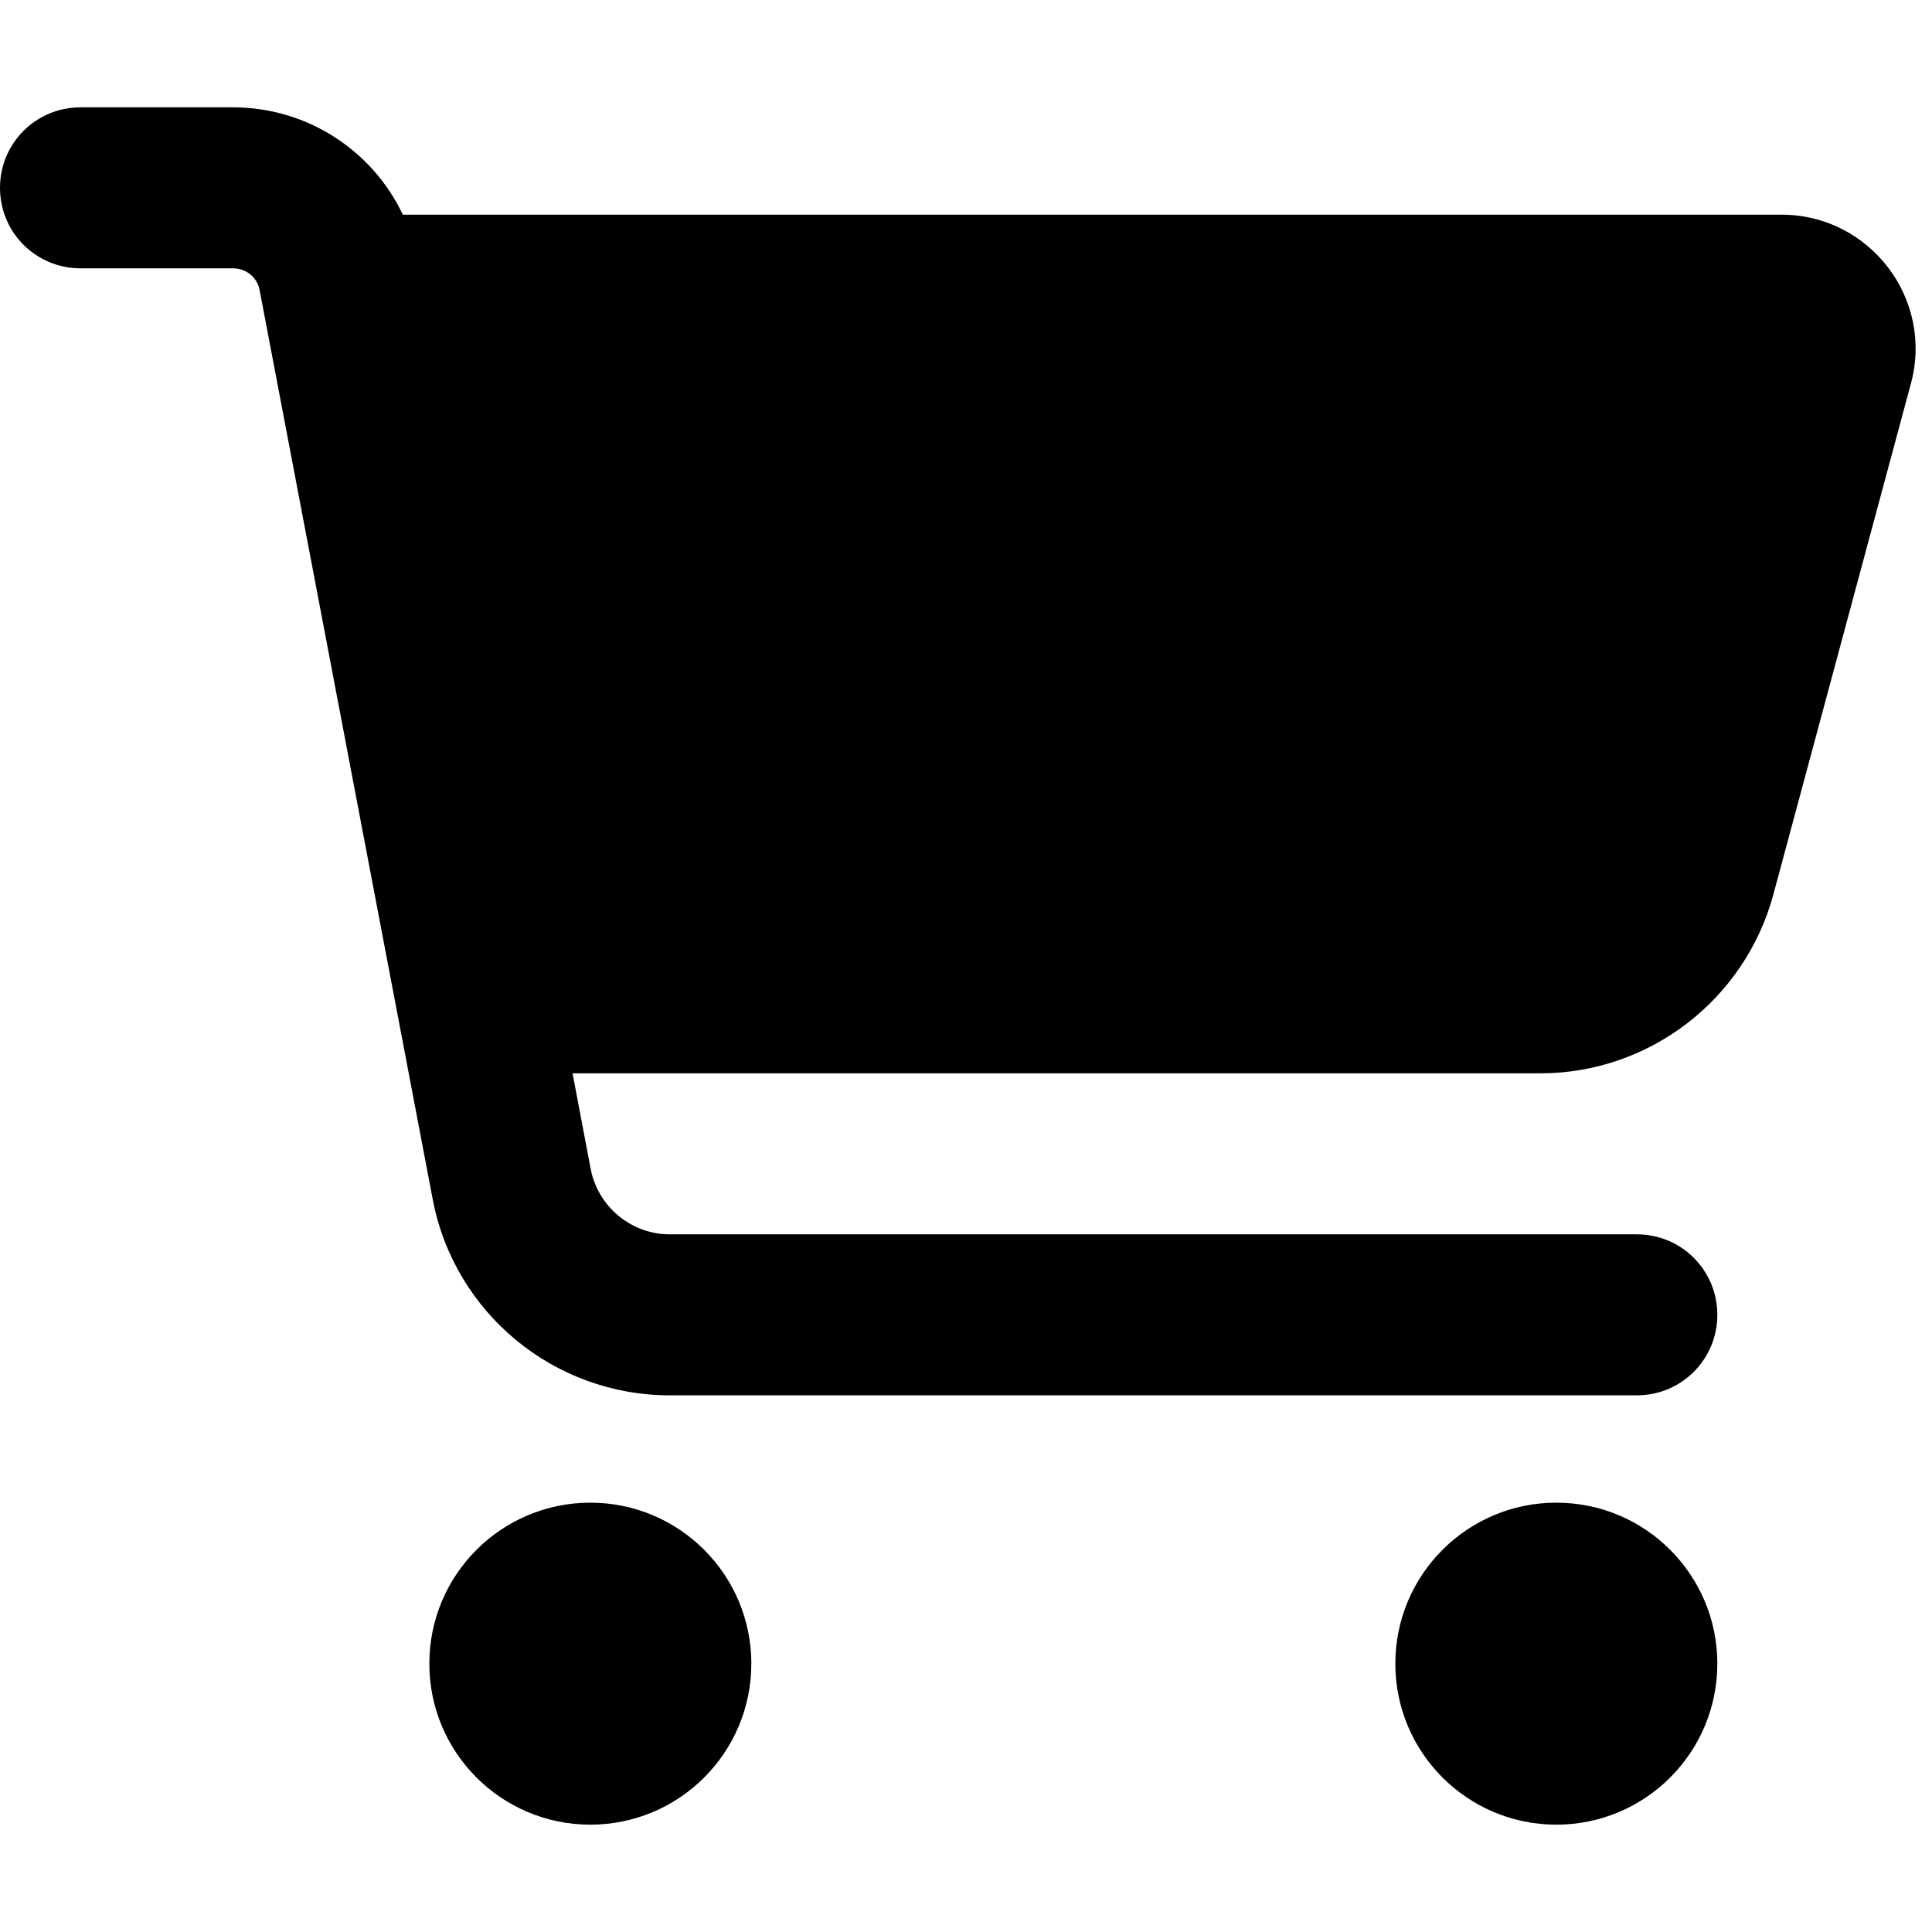
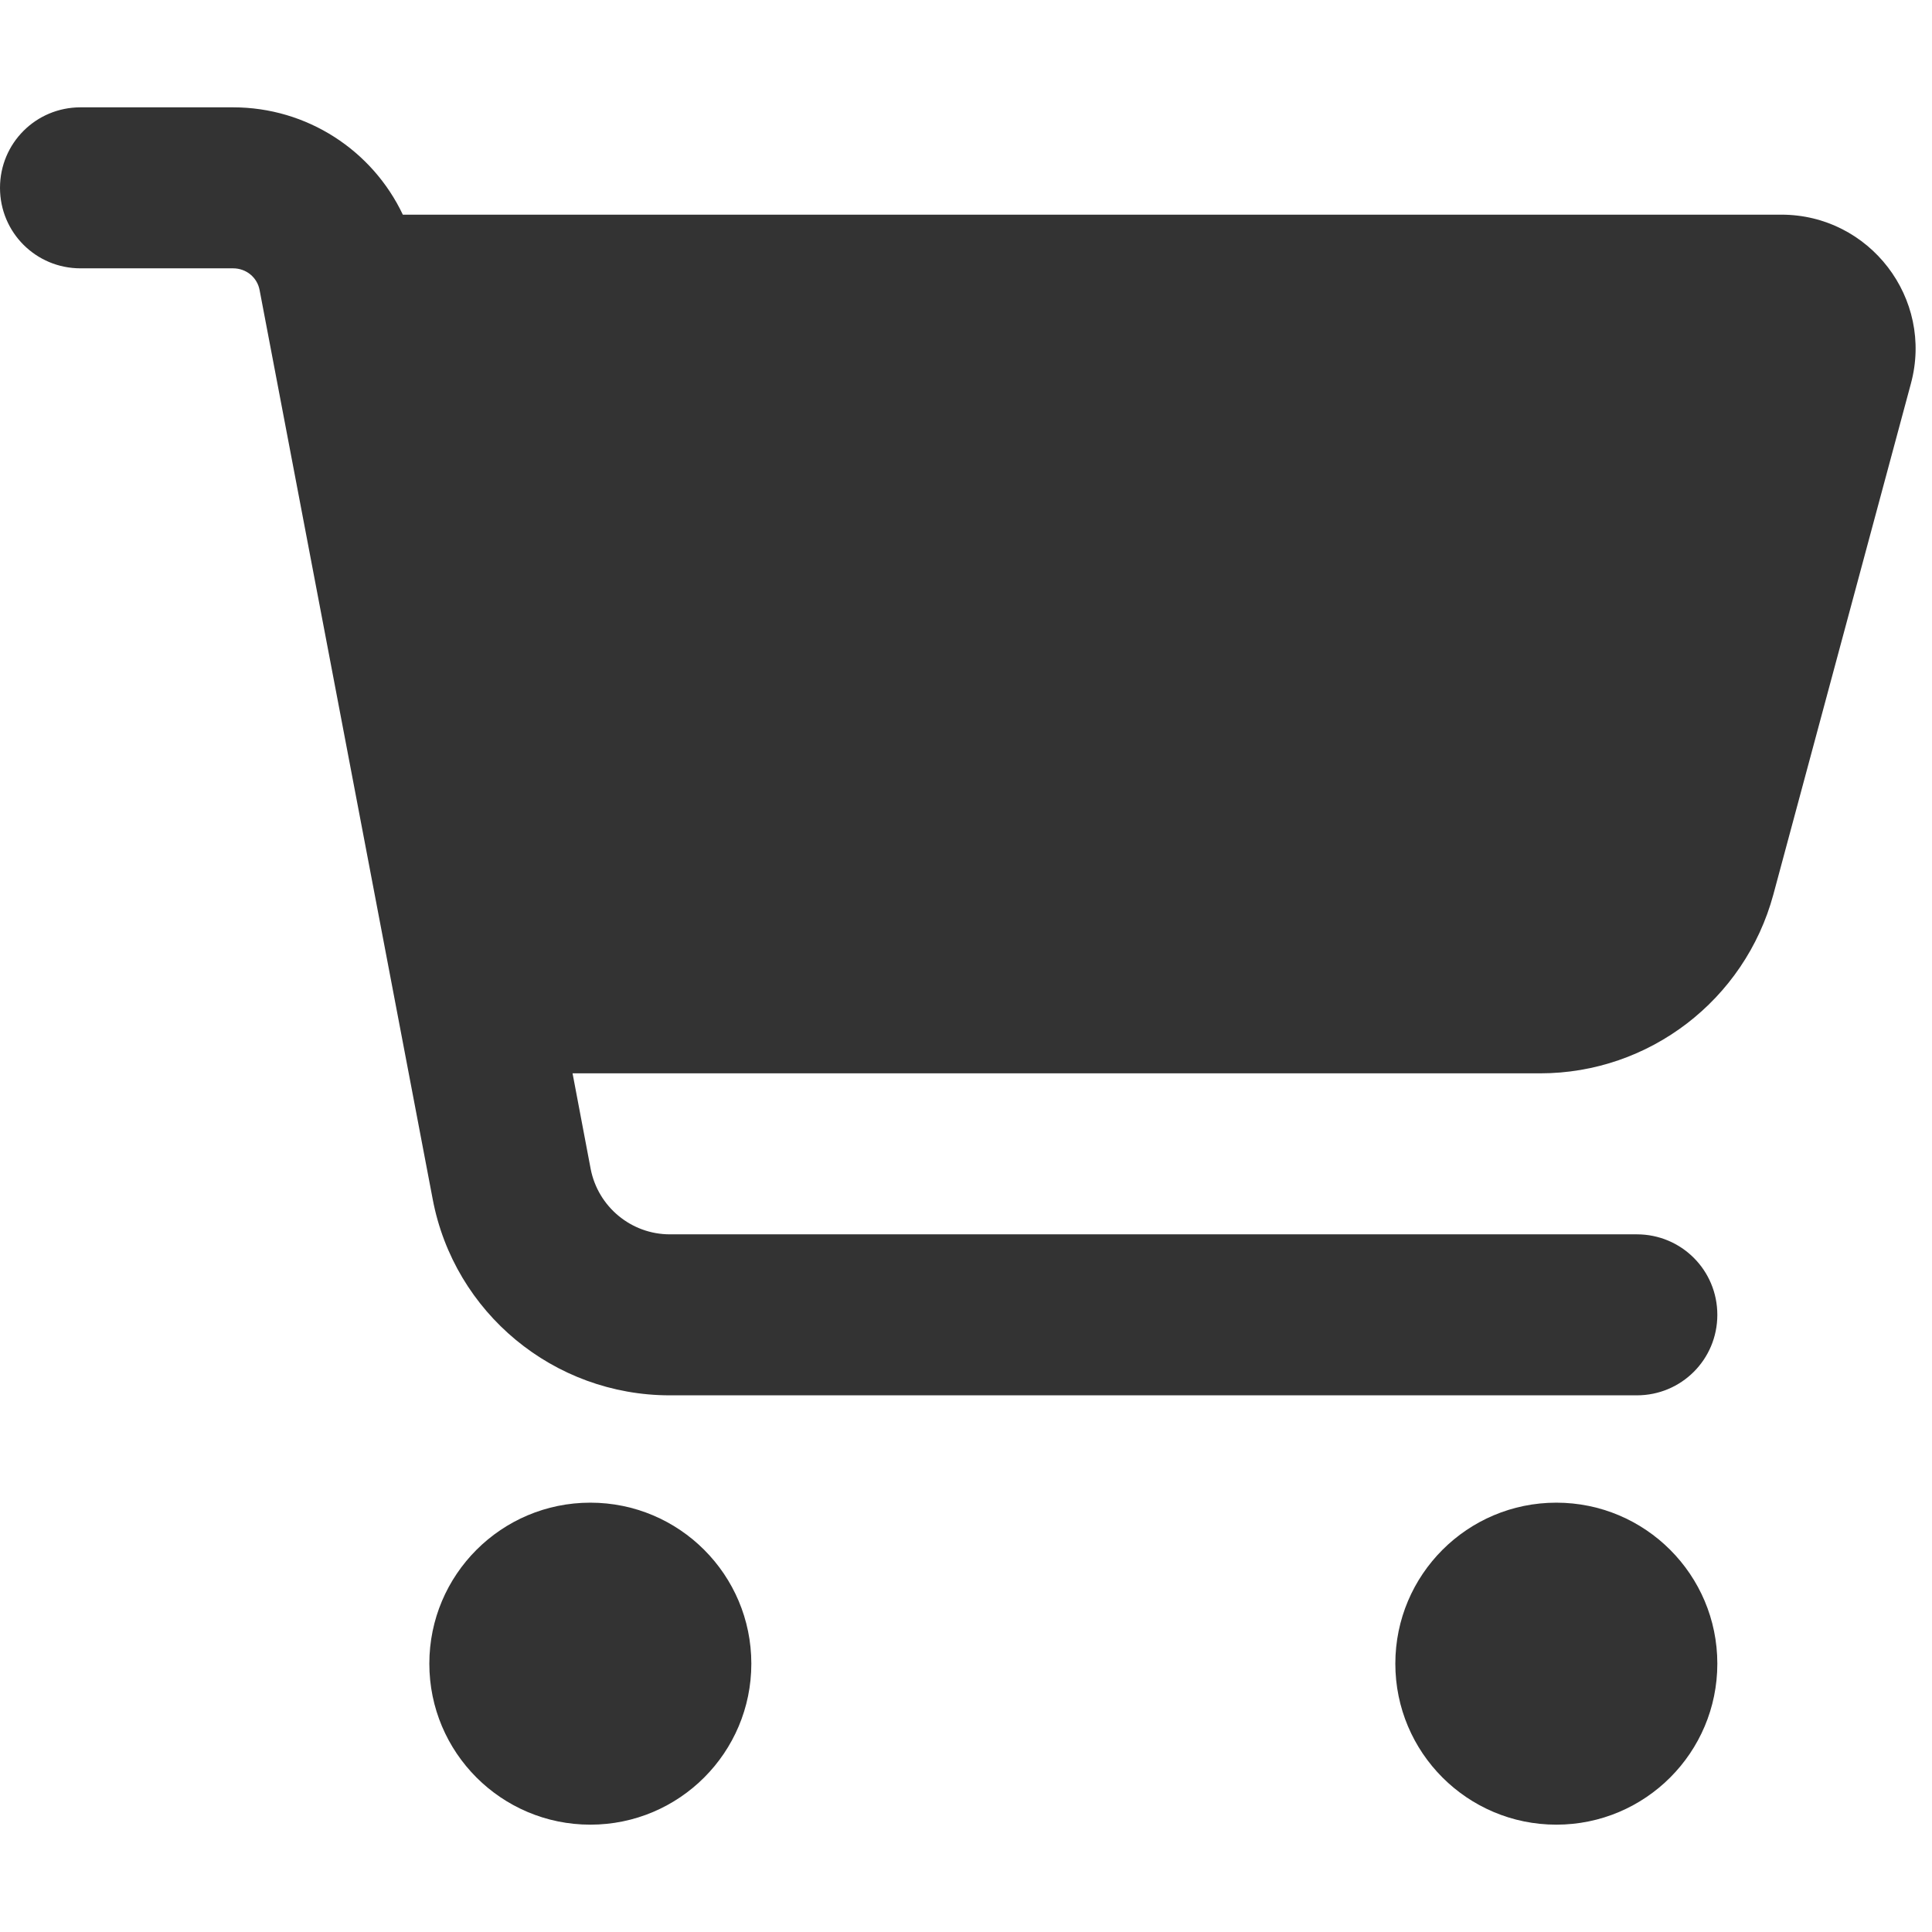
- <svg xmlns="http://www.w3.org/2000/svg" width="25px" height="25px" viewBox="0 0 576 512">
+ <svg xmlns="http://www.w3.org/2000/svg" fill="#333" width="25px" height="25px" viewBox="0 0 576 512">
  <path d="M0 24C0 10.7 10.7 0 24 0L69.5 0c22 0 41.5 12.8 50.6 32l411 0c26.3 0 45.5 25 38.6 50.4l-41 152.3c-8.5 31.4-37 53.3-69.5 53.3l-288.5 0 5.4 28.5c2.2 11.3 12.1 19.5 23.6 19.5L488 336c13.3 0 24 10.7 24 24s-10.7 24-24 24l-288.3 0c-34.6 0-64.3-24.6-70.7-58.5L77.4 54.5c-.7-3.8-4-6.5-7.9-6.5L24 48C10.7 48 0 37.3 0 24zM128 464a48 48 0 1 1 96 0 48 48 0 1 1 -96 0zm336-48a48 48 0 1 1 0 96 48 48 0 1 1 0-96z" />
</svg>
